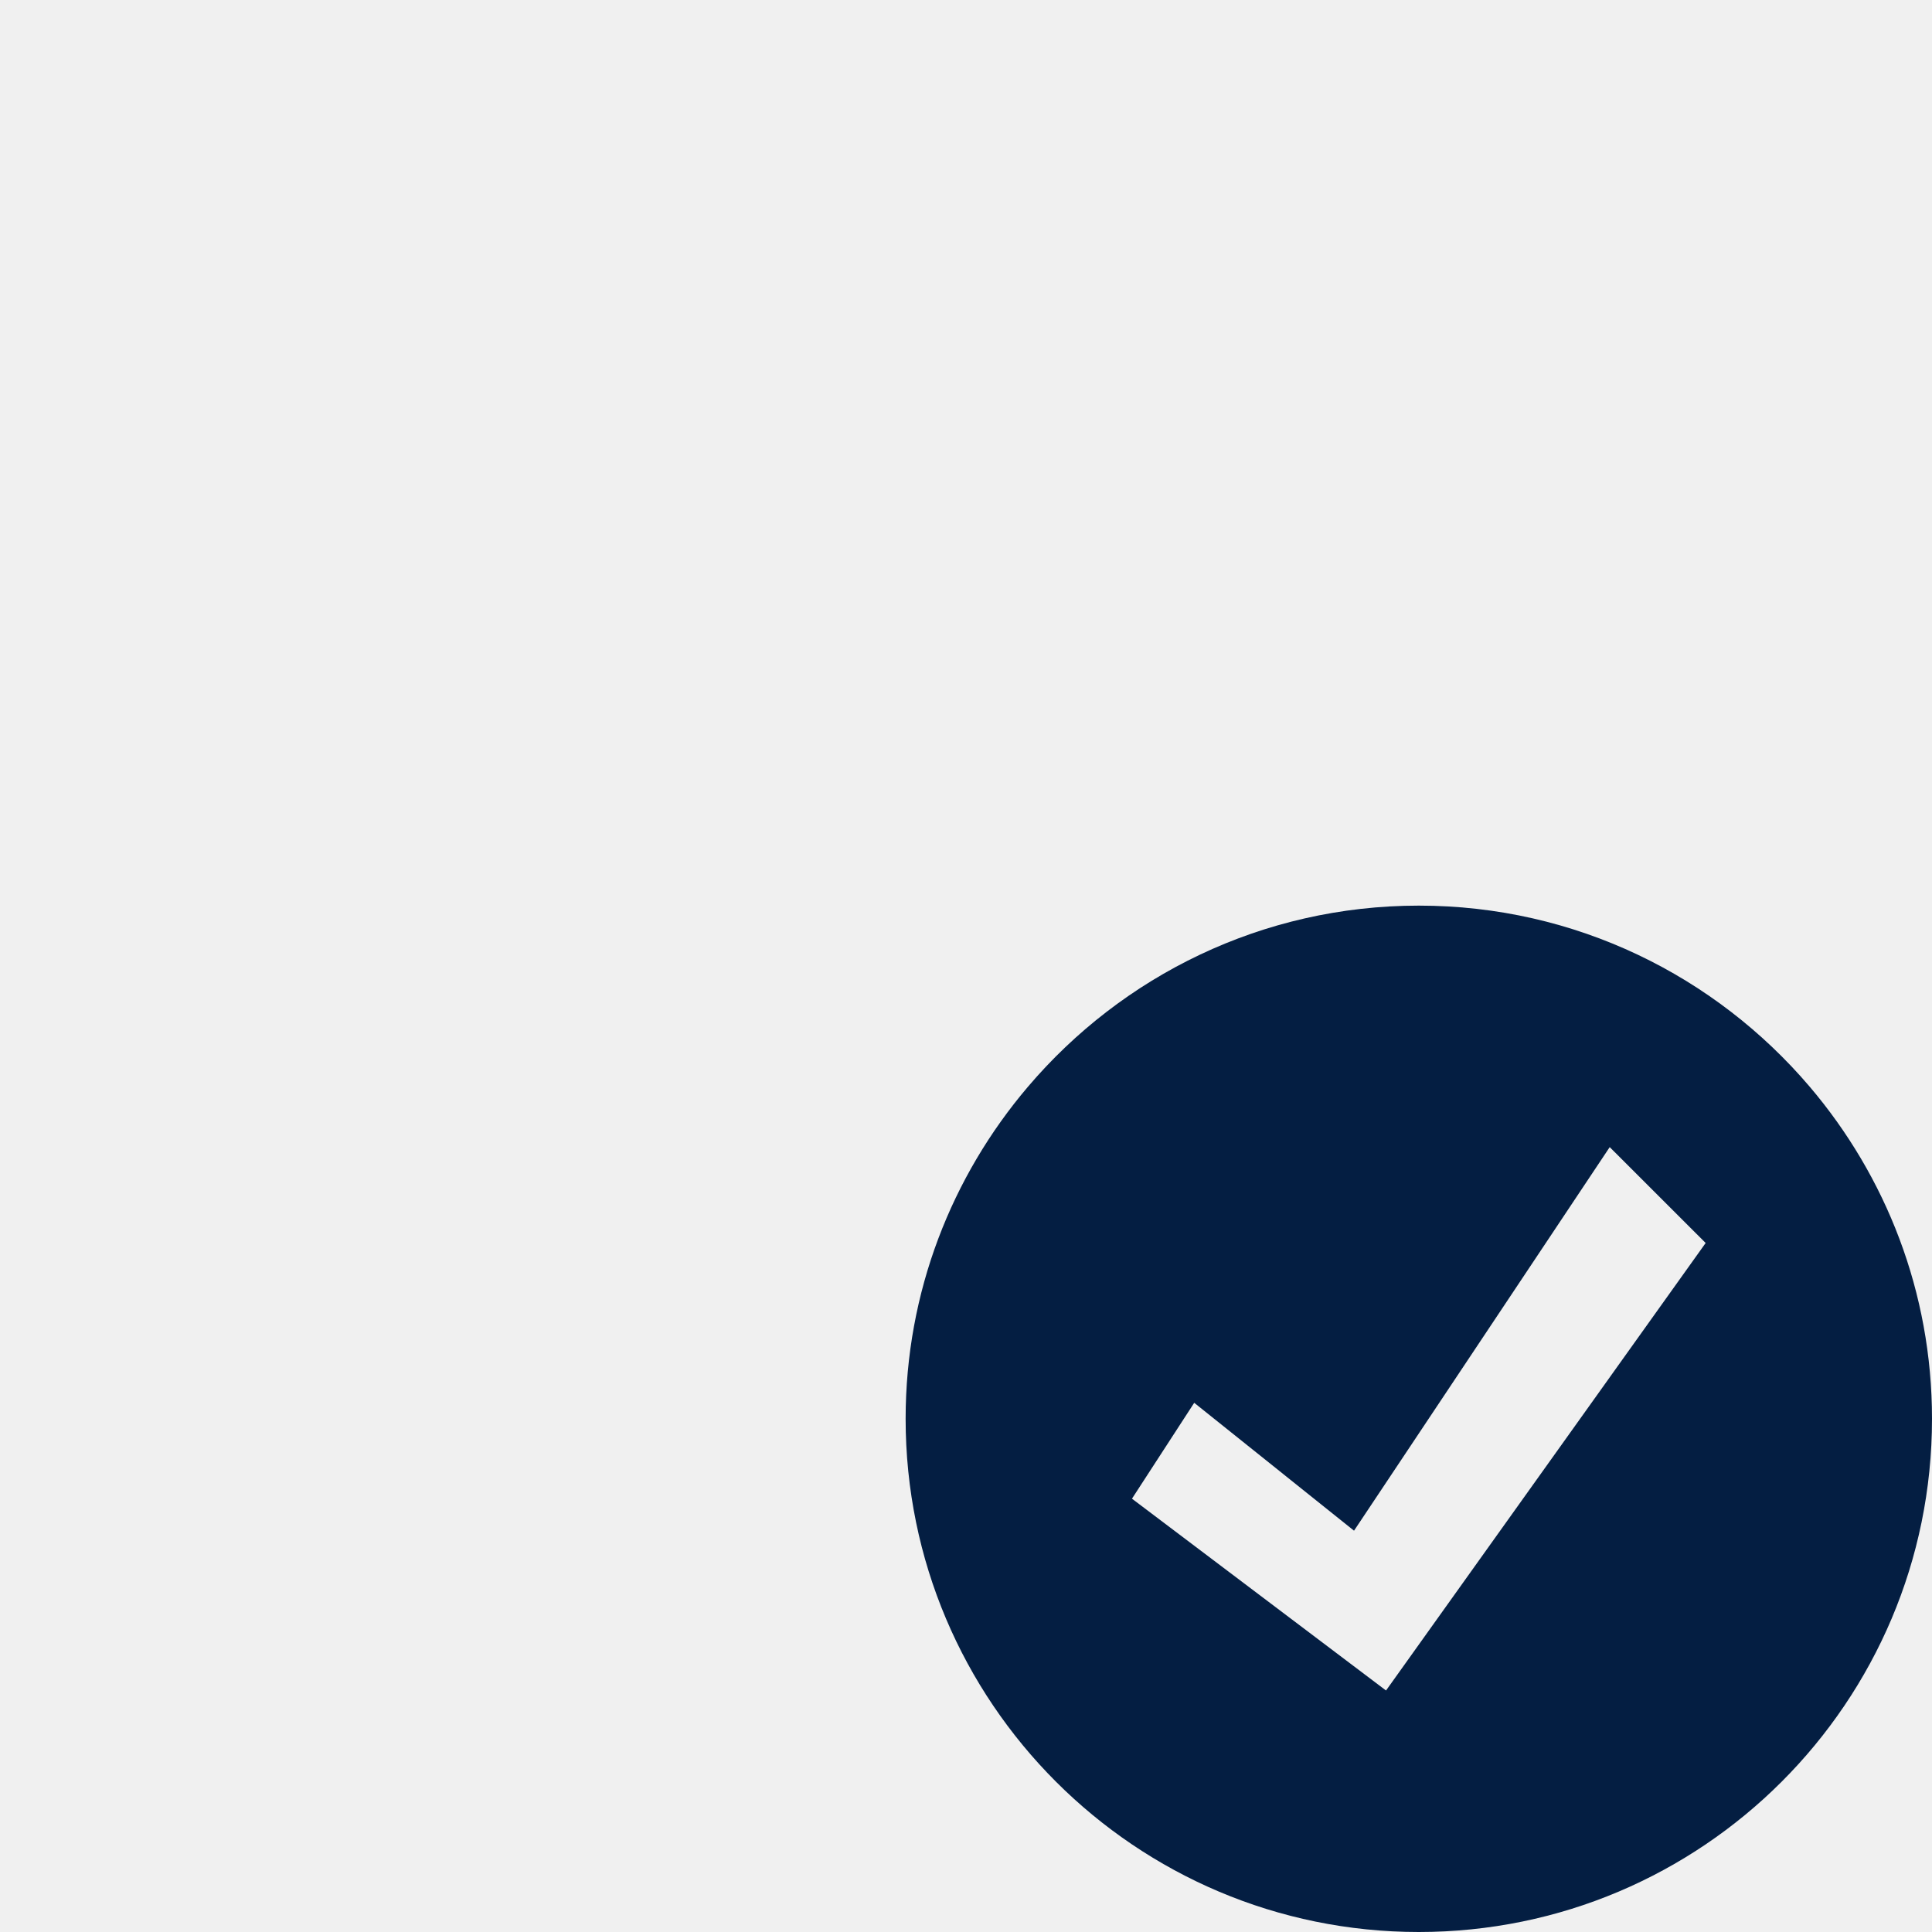
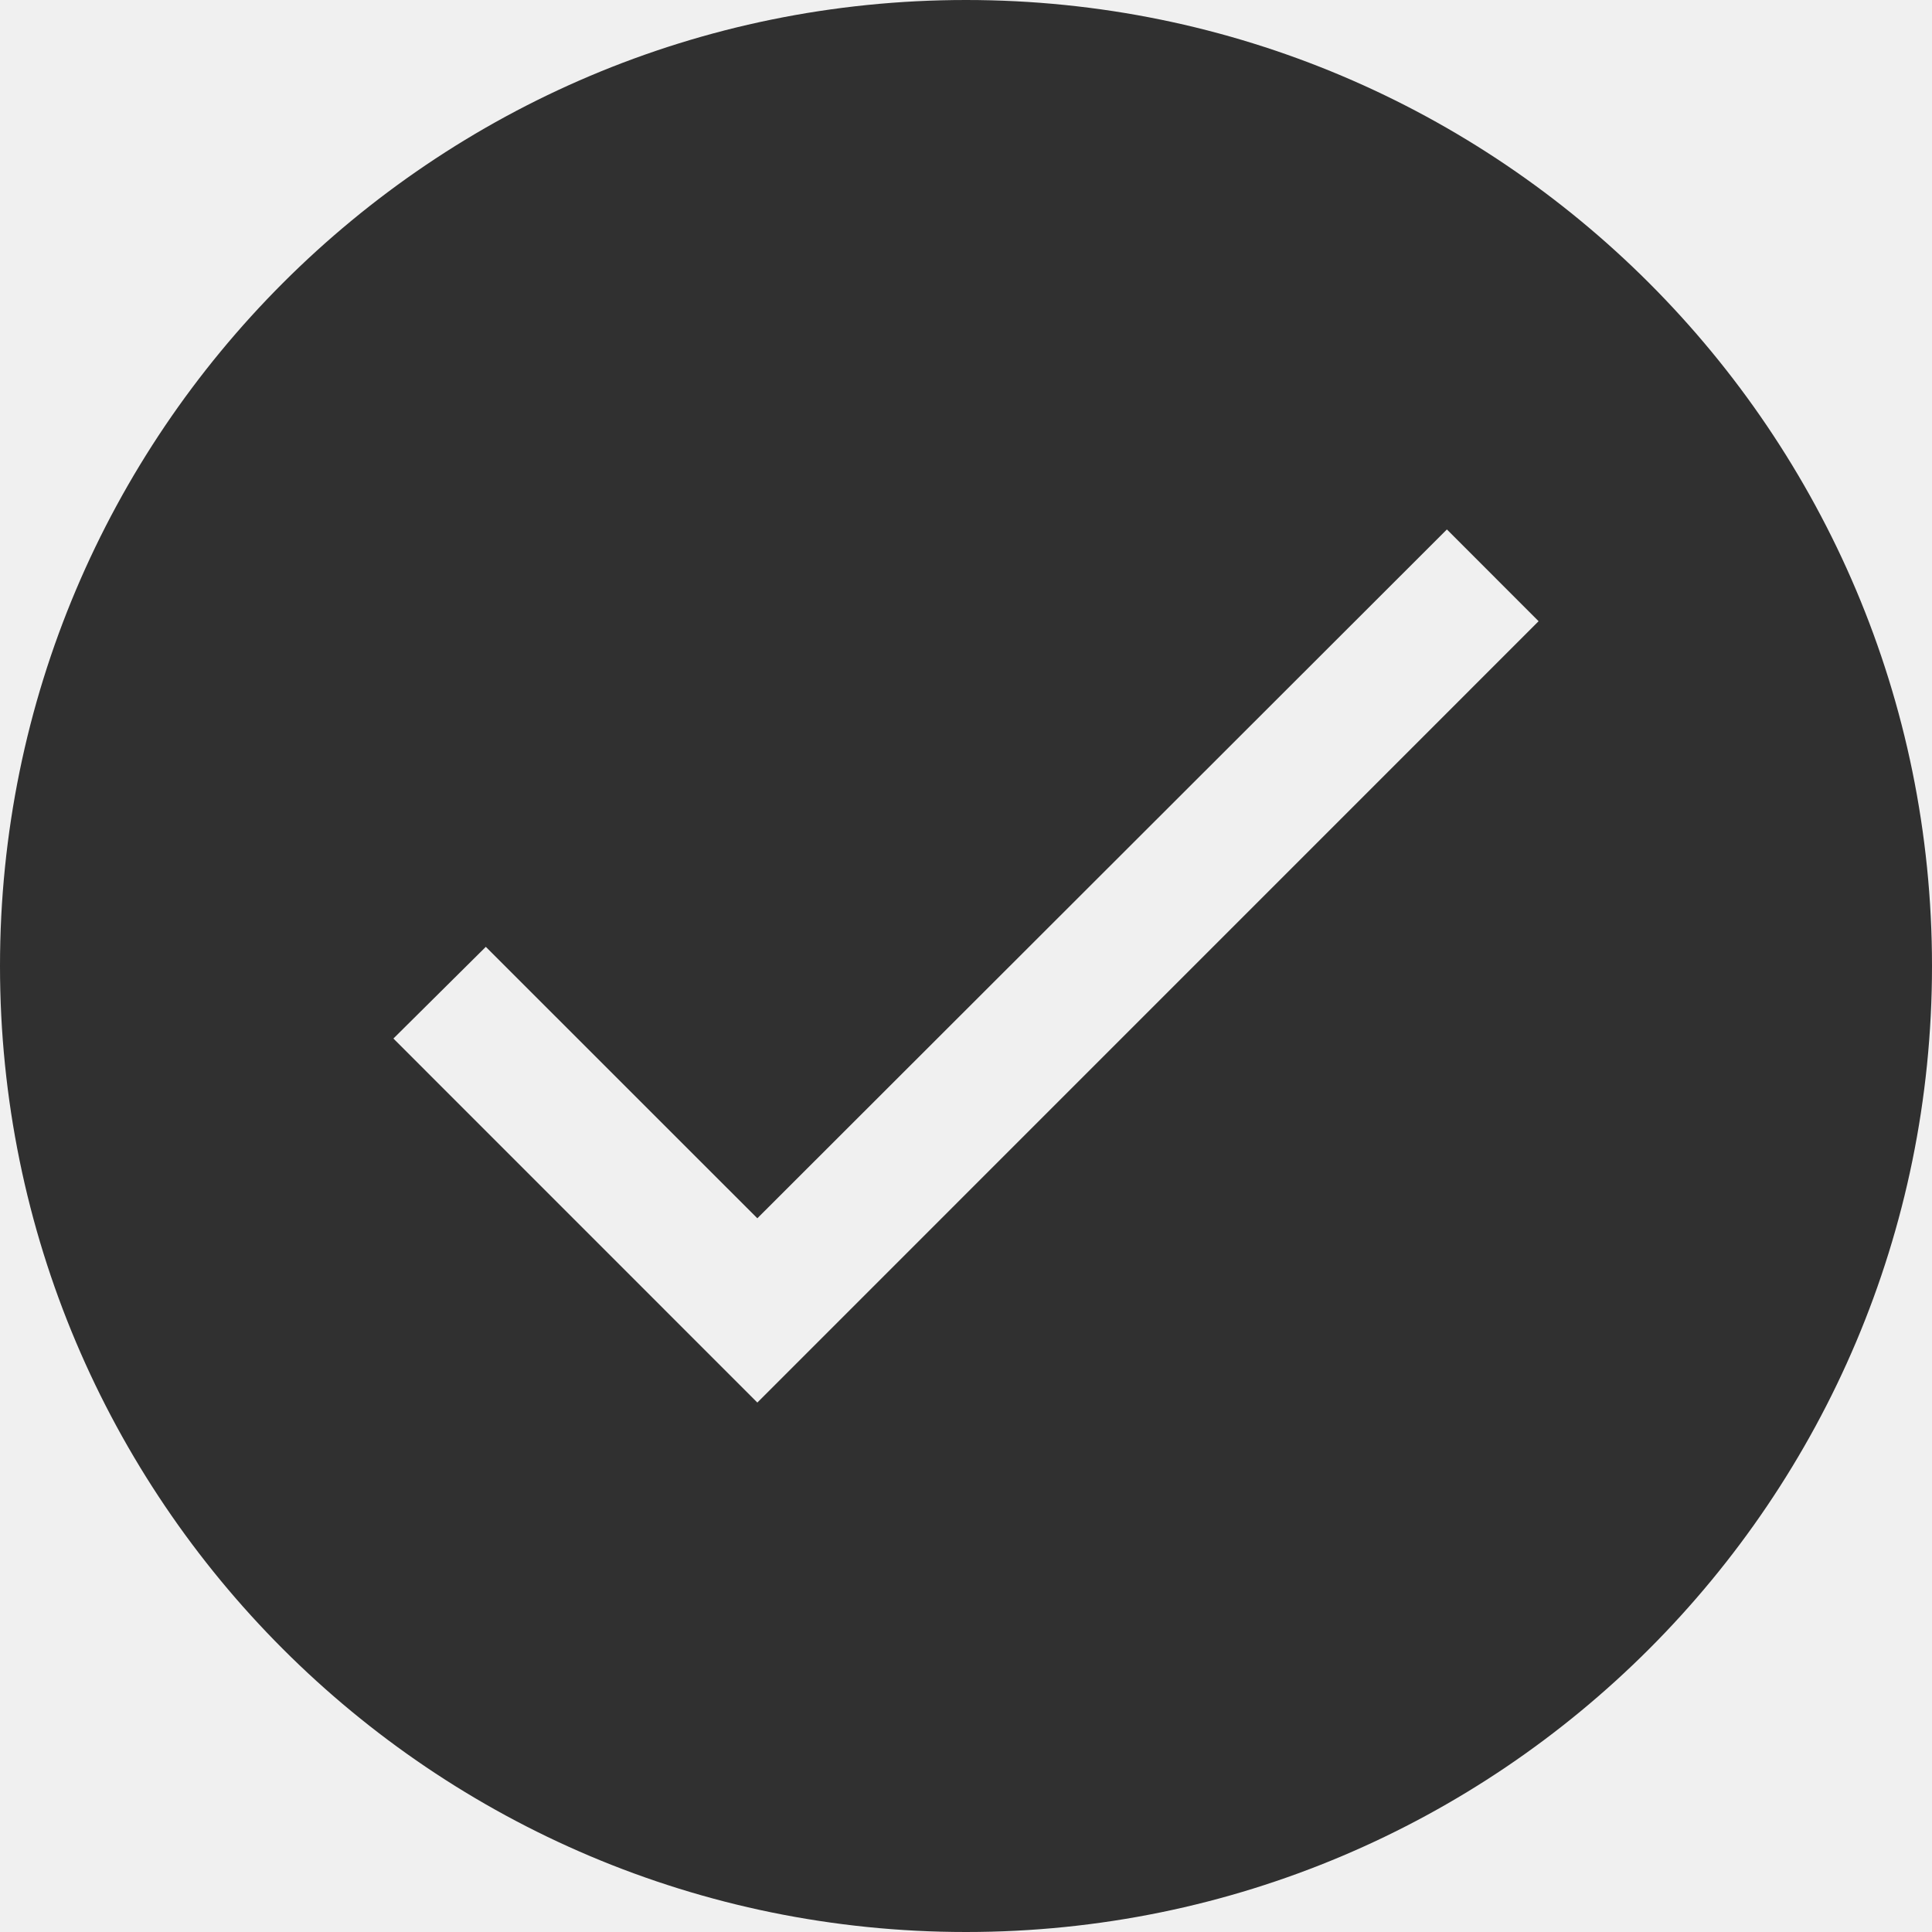
- <svg xmlns="http://www.w3.org/2000/svg" width="512" height="512" viewBox="0 0 32 32" fill="none">
-   <g clip-path="url(#clip0)">
-     <path fill-rule="evenodd" clip-rule="evenodd" d="M 22.957 28 L 18.749 24.823 L 19.78 23.235 L 22.427 25.353 L 26.662 19 L 28.251 20.588 L 22.957 28 Z M 23.5 15 C 20.905 15 18.585 16.167 17.026 18 C 15.765 19.482 15 21.4 15 23.5 C 15 28.194 18.806 32 23.5 32 C 28.194 32 32 28.194 32 23.5 C 32 21.4 31.235 19.482 29.975 18 C 28.415 16.167 26.096 15 23.5 15 Z" fill="#041E42" />
-   </g>
-   <defs>
-     <clipPath id="clip0">
-       <rect width="32" height="32" fill="white" />
-     </clipPath>
-   </defs>
+ <svg xmlns="http://www.w3.org/2000/svg" width="512" height="512" viewBox="0 0 24 24" fill="none">
+   <path d="M12 0C18.627 0 24 5.373 24 12C24 18.627 18.627 24 12 24C5.373 24 0 18.627 0 12C0 5.373 5.373 0 12 0ZM9.408 15.134L6.035 11.762L4.887 12.901L9.408 17.423L19.113 7.717L17.974 6.577L9.408 15.134Z" fill="black" fill-opacity="0.8" />
</svg>
